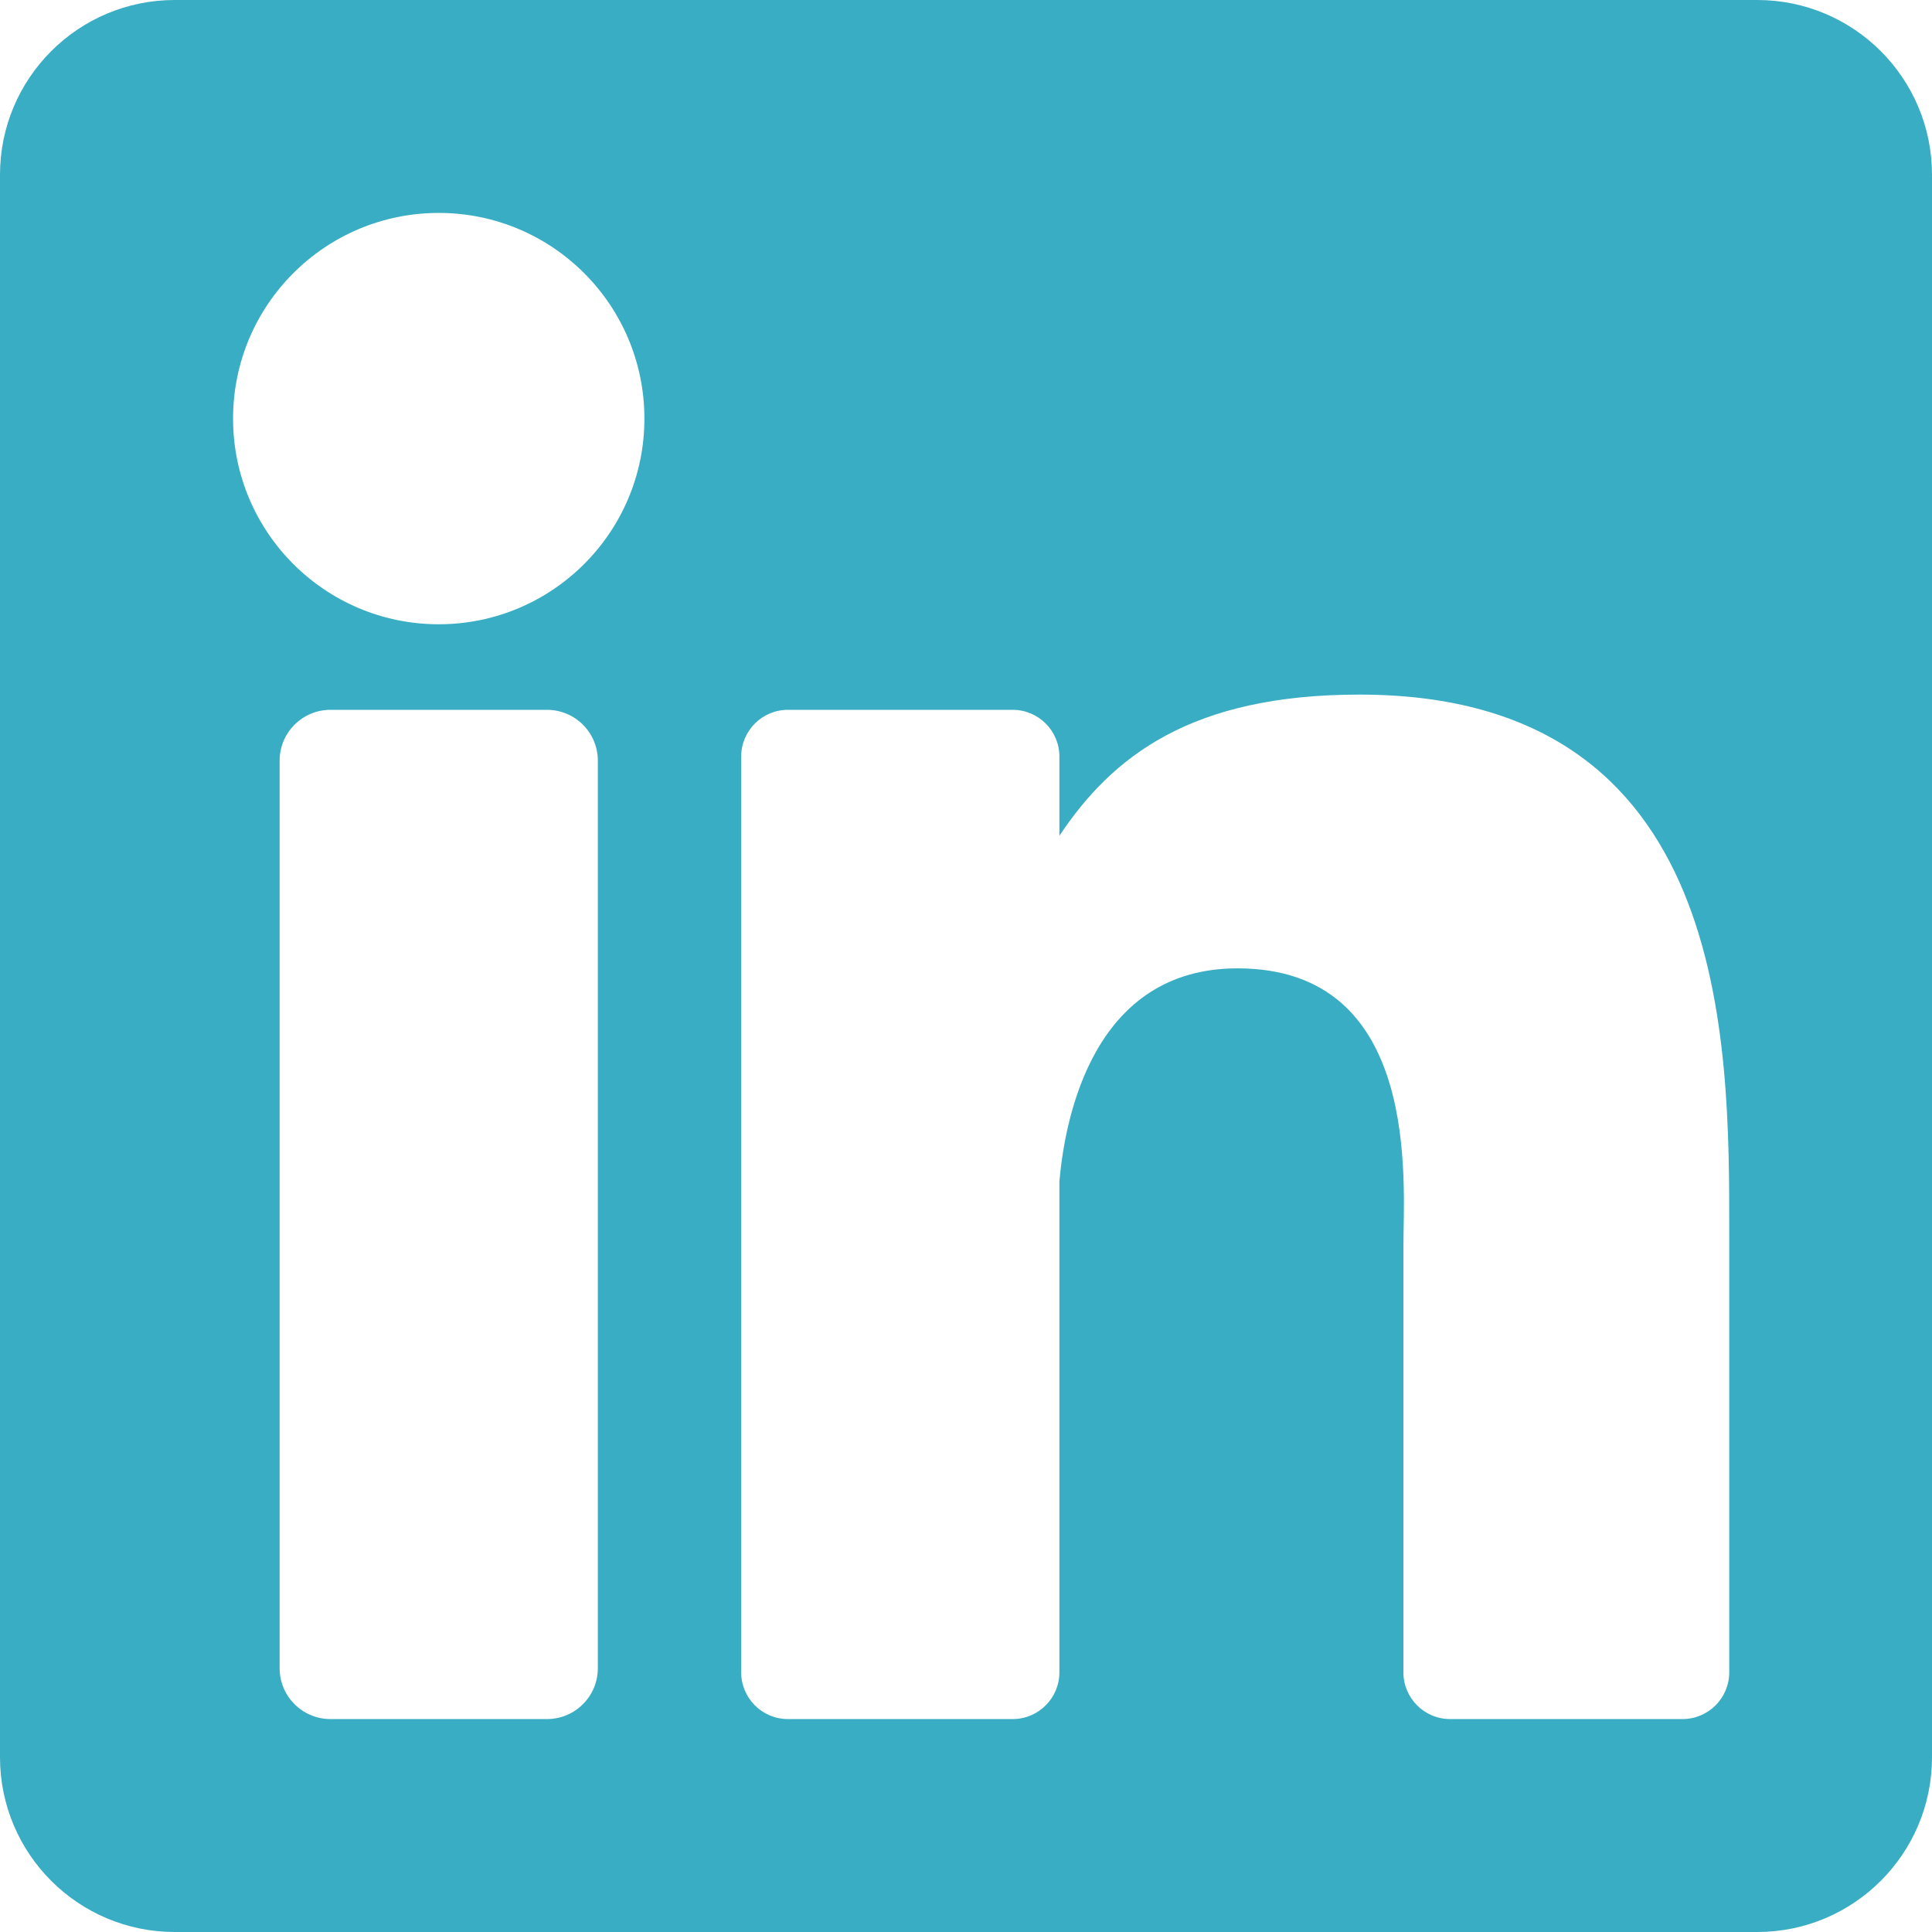
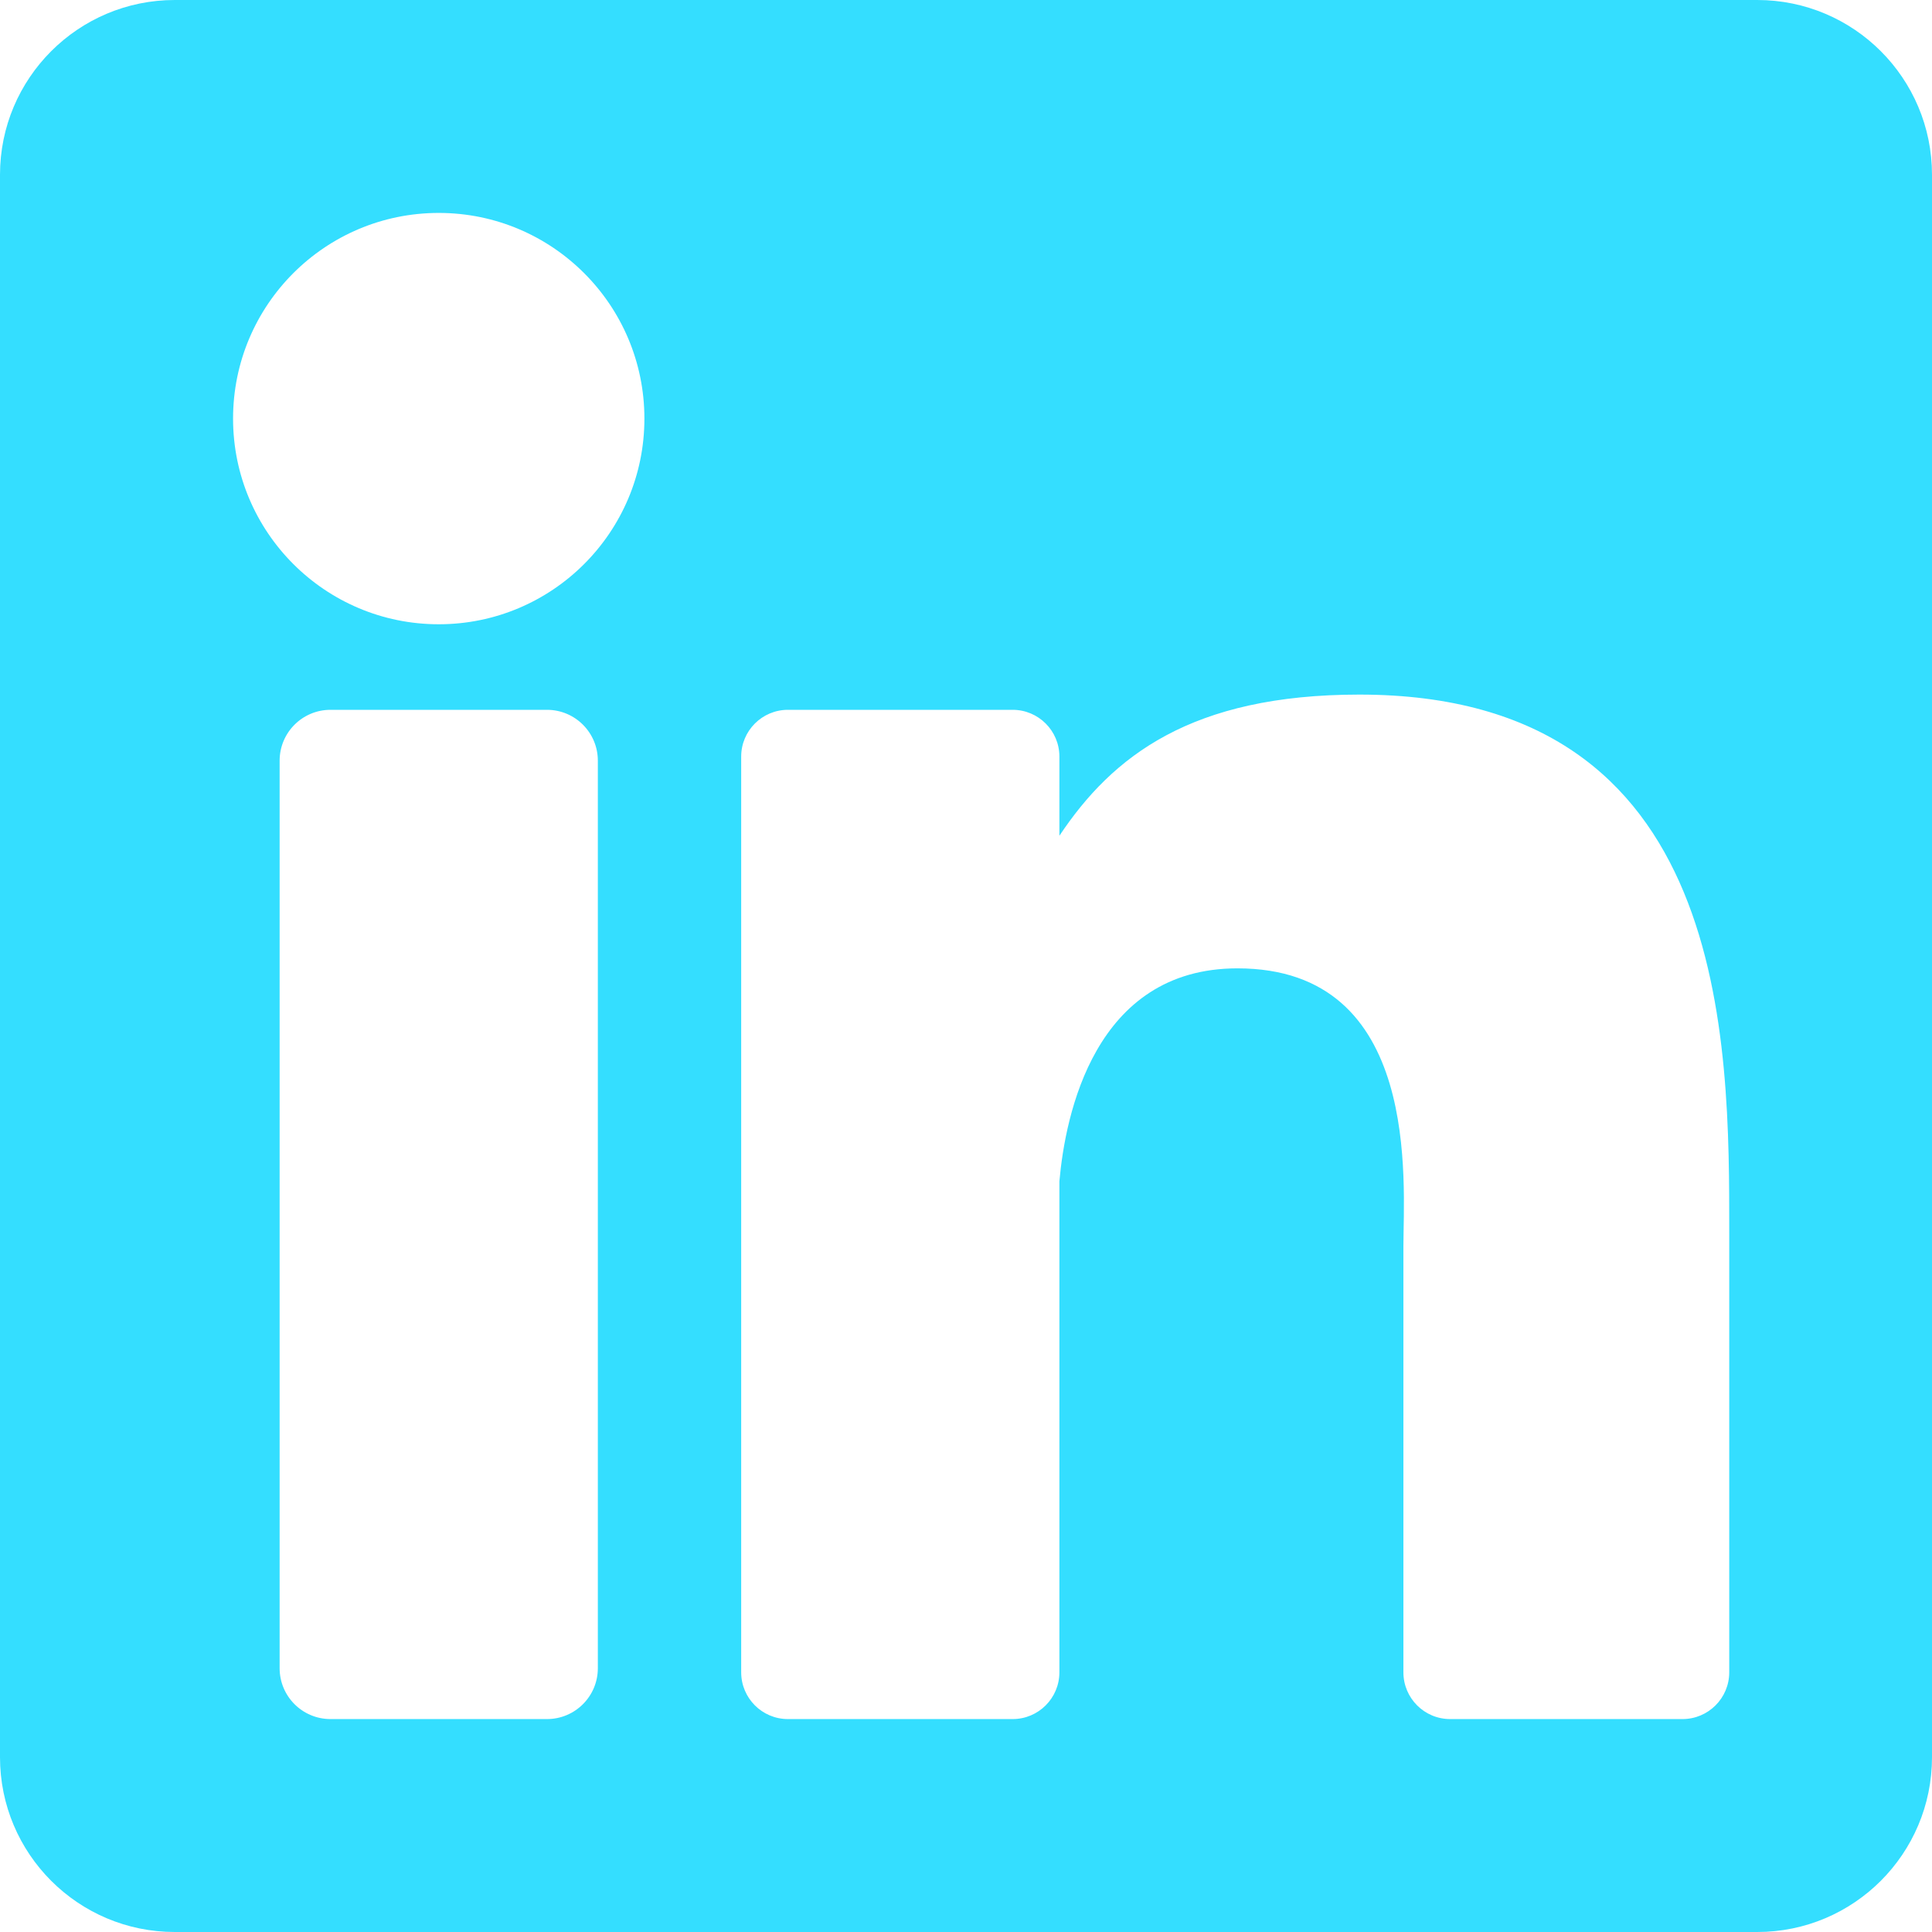
<svg xmlns="http://www.w3.org/2000/svg" version="1.1" id="Layer_1" x="0px" y="0px" viewBox="0 0 382 382" style="enable-background:new 0 0 382 382;" xml:space="preserve">
-   <path style="fill:#39adc3;" d="M347.445,0H34.555C15.471,0,0,15.471,0,34.555v312.889C0,366.529,15.471,382,34.555,382h312.889  C366.529,382,382,366.529,382,347.444V34.555C382,15.471,366.529,0,347.445,0z M118.207,329.844c0,5.554-4.502,10.056-10.056,10.056  H65.345c-5.554,0-10.056-4.502-10.056-10.056V150.403c0-5.554,4.502-10.056,10.056-10.056h42.806  c5.554,0,10.056,4.502,10.056,10.056V329.844z M86.748,123.432c-22.459,0-40.666-18.207-40.666-40.666S64.289,42.1,86.748,42.1  s40.666,18.207,40.666,40.666S109.208,123.432,86.748,123.432z M341.91,330.654c0,5.106-4.14,9.246-9.246,9.246H286.73  c-5.106,0-9.246-4.14-9.246-9.246v-84.168c0-12.556,3.683-55.021-32.813-55.021c-28.309,0-34.051,29.066-35.204,42.11v97.079  c0,5.106-4.139,9.246-9.246,9.246h-44.426c-5.106,0-9.246-4.14-9.246-9.246V149.593c0-5.106,4.14-9.246,9.246-9.246h44.426  c5.106,0,9.246,4.14,9.246,9.246v15.655c10.497-15.753,26.097-27.912,59.312-27.912c73.552,0,73.131,68.716,73.131,106.472  L341.91,330.654L341.91,330.654z" />
+   <path style="fill:#34deff;" d="M347.445,0H34.555C15.471,0,0,15.471,0,34.555v312.889C0,366.529,15.471,382,34.555,382h312.889  C366.529,382,382,366.529,382,347.444V34.555C382,15.471,366.529,0,347.445,0z M118.207,329.844c0,5.554-4.502,10.056-10.056,10.056  H65.345c-5.554,0-10.056-4.502-10.056-10.056V150.403c0-5.554,4.502-10.056,10.056-10.056h42.806  c5.554,0,10.056,4.502,10.056,10.056V329.844z M86.748,123.432c-22.459,0-40.666-18.207-40.666-40.666S64.289,42.1,86.748,42.1  s40.666,18.207,40.666,40.666S109.208,123.432,86.748,123.432z M341.91,330.654c0,5.106-4.14,9.246-9.246,9.246H286.73  c-5.106,0-9.246-4.14-9.246-9.246v-84.168c0-12.556,3.683-55.021-32.813-55.021c-28.309,0-34.051,29.066-35.204,42.11v97.079  c0,5.106-4.139,9.246-9.246,9.246h-44.426c-5.106,0-9.246-4.14-9.246-9.246V149.593c0-5.106,4.14-9.246,9.246-9.246h44.426  c5.106,0,9.246,4.14,9.246,9.246v15.655c10.497-15.753,26.097-27.912,59.312-27.912c73.552,0,73.131,68.716,73.131,106.472  L341.91,330.654L341.91,330.654z" />
  <g>
</g>
  <g>
</g>
  <g>
</g>
  <g>
</g>
  <g>
</g>
  <g>
</g>
  <g>
</g>
  <g>
</g>
  <g>
</g>
  <g>
</g>
  <g>
</g>
  <g>
</g>
  <g>
</g>
  <g>
</g>
  <g>
</g>
</svg>
